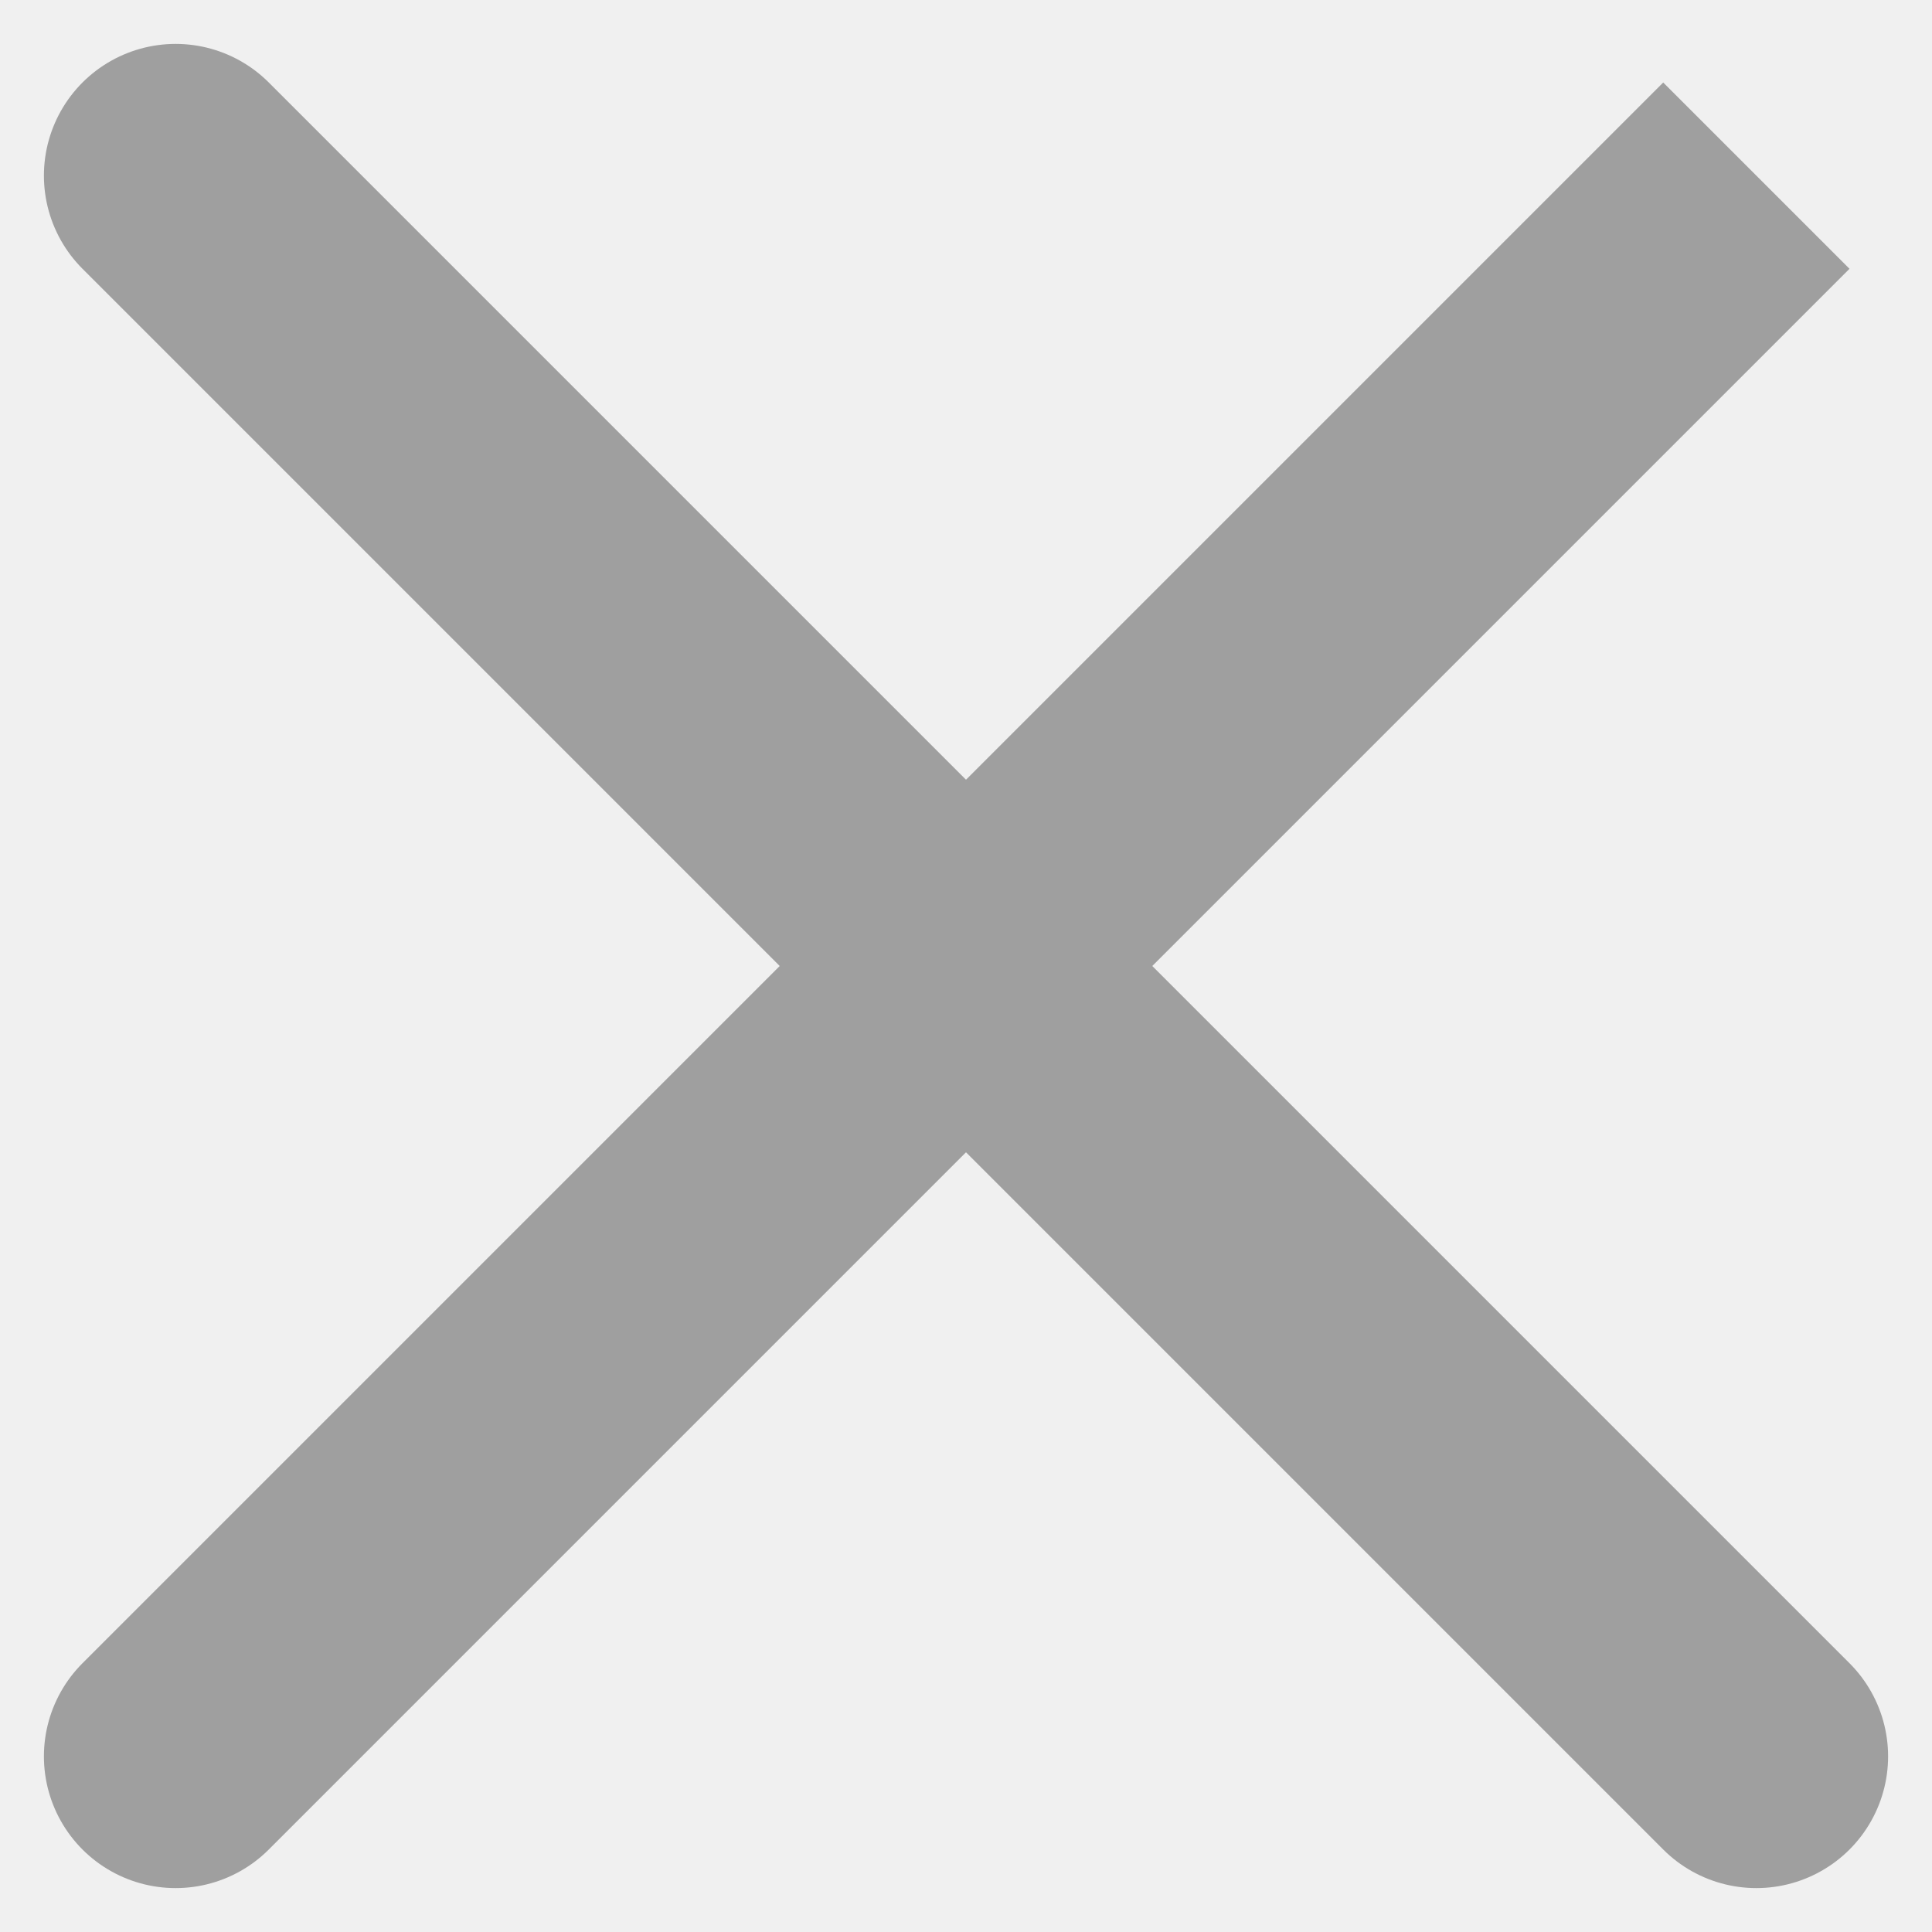
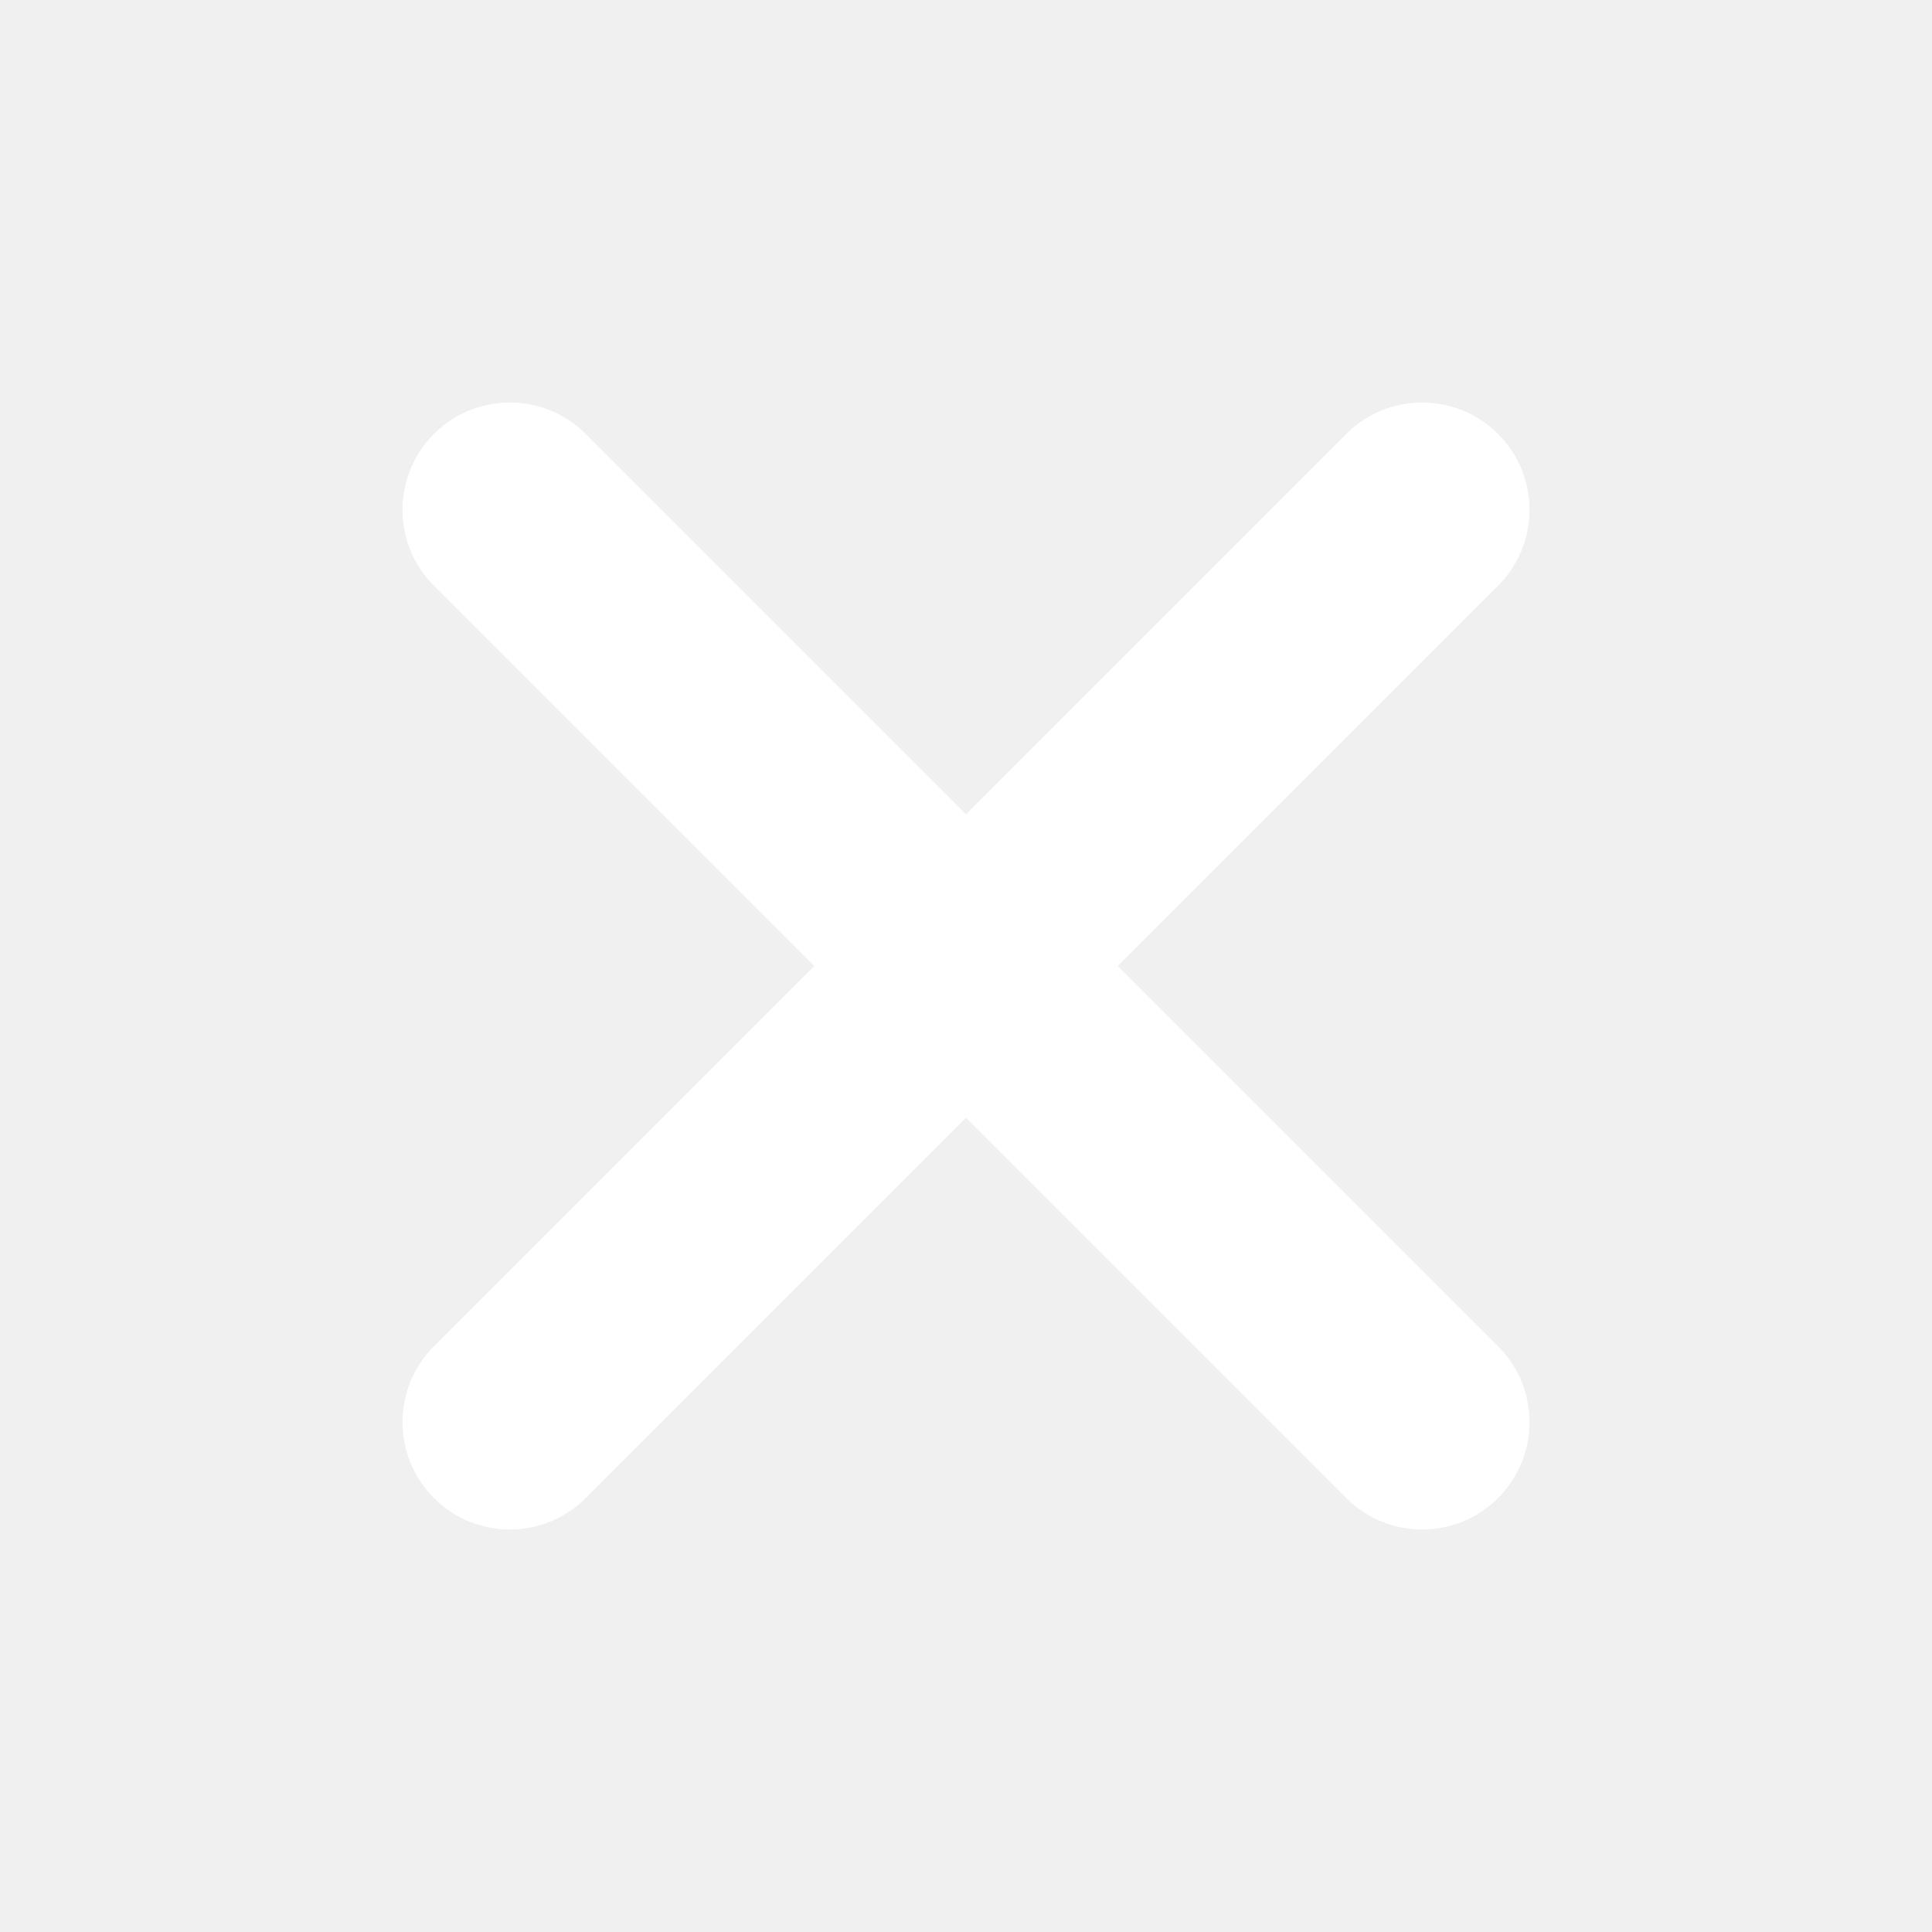
- <svg xmlns="http://www.w3.org/2000/svg" width="22" height="22" viewBox="0 0 22 22" fill="none">
-   <path d="M2 2L11 11M20 20L11 11M11 11L20 2L2 20" stroke="#9F9F9F" stroke-width="3" stroke-linecap="round" />
+ <svg xmlns="http://www.w3.org/2000/svg" width="100" height="100" viewBox="0 0 100 100" fill="none">
+   <path d="M26.389 20.833C24.968 20.833 23.544 21.376 22.461 22.461C20.291 24.63 20.291 28.147 22.461 30.317L42.144 50L22.461 69.683C20.291 71.853 20.291 75.37 22.461 77.539C23.544 78.622 24.968 79.167 26.389 79.167C27.81 79.167 29.233 78.624 30.317 77.539L50 57.856L69.683 77.539C71.85 79.709 75.371 79.709 77.539 77.539C79.71 75.368 79.71 71.854 77.539 69.683L57.856 50L77.539 30.317C79.709 28.147 79.709 24.63 77.539 22.461C75.372 20.293 71.85 20.291 69.683 22.461L50 42.144L30.317 22.461C29.233 21.378 27.81 20.833 26.389 20.833Z" fill="white" />
</svg>
